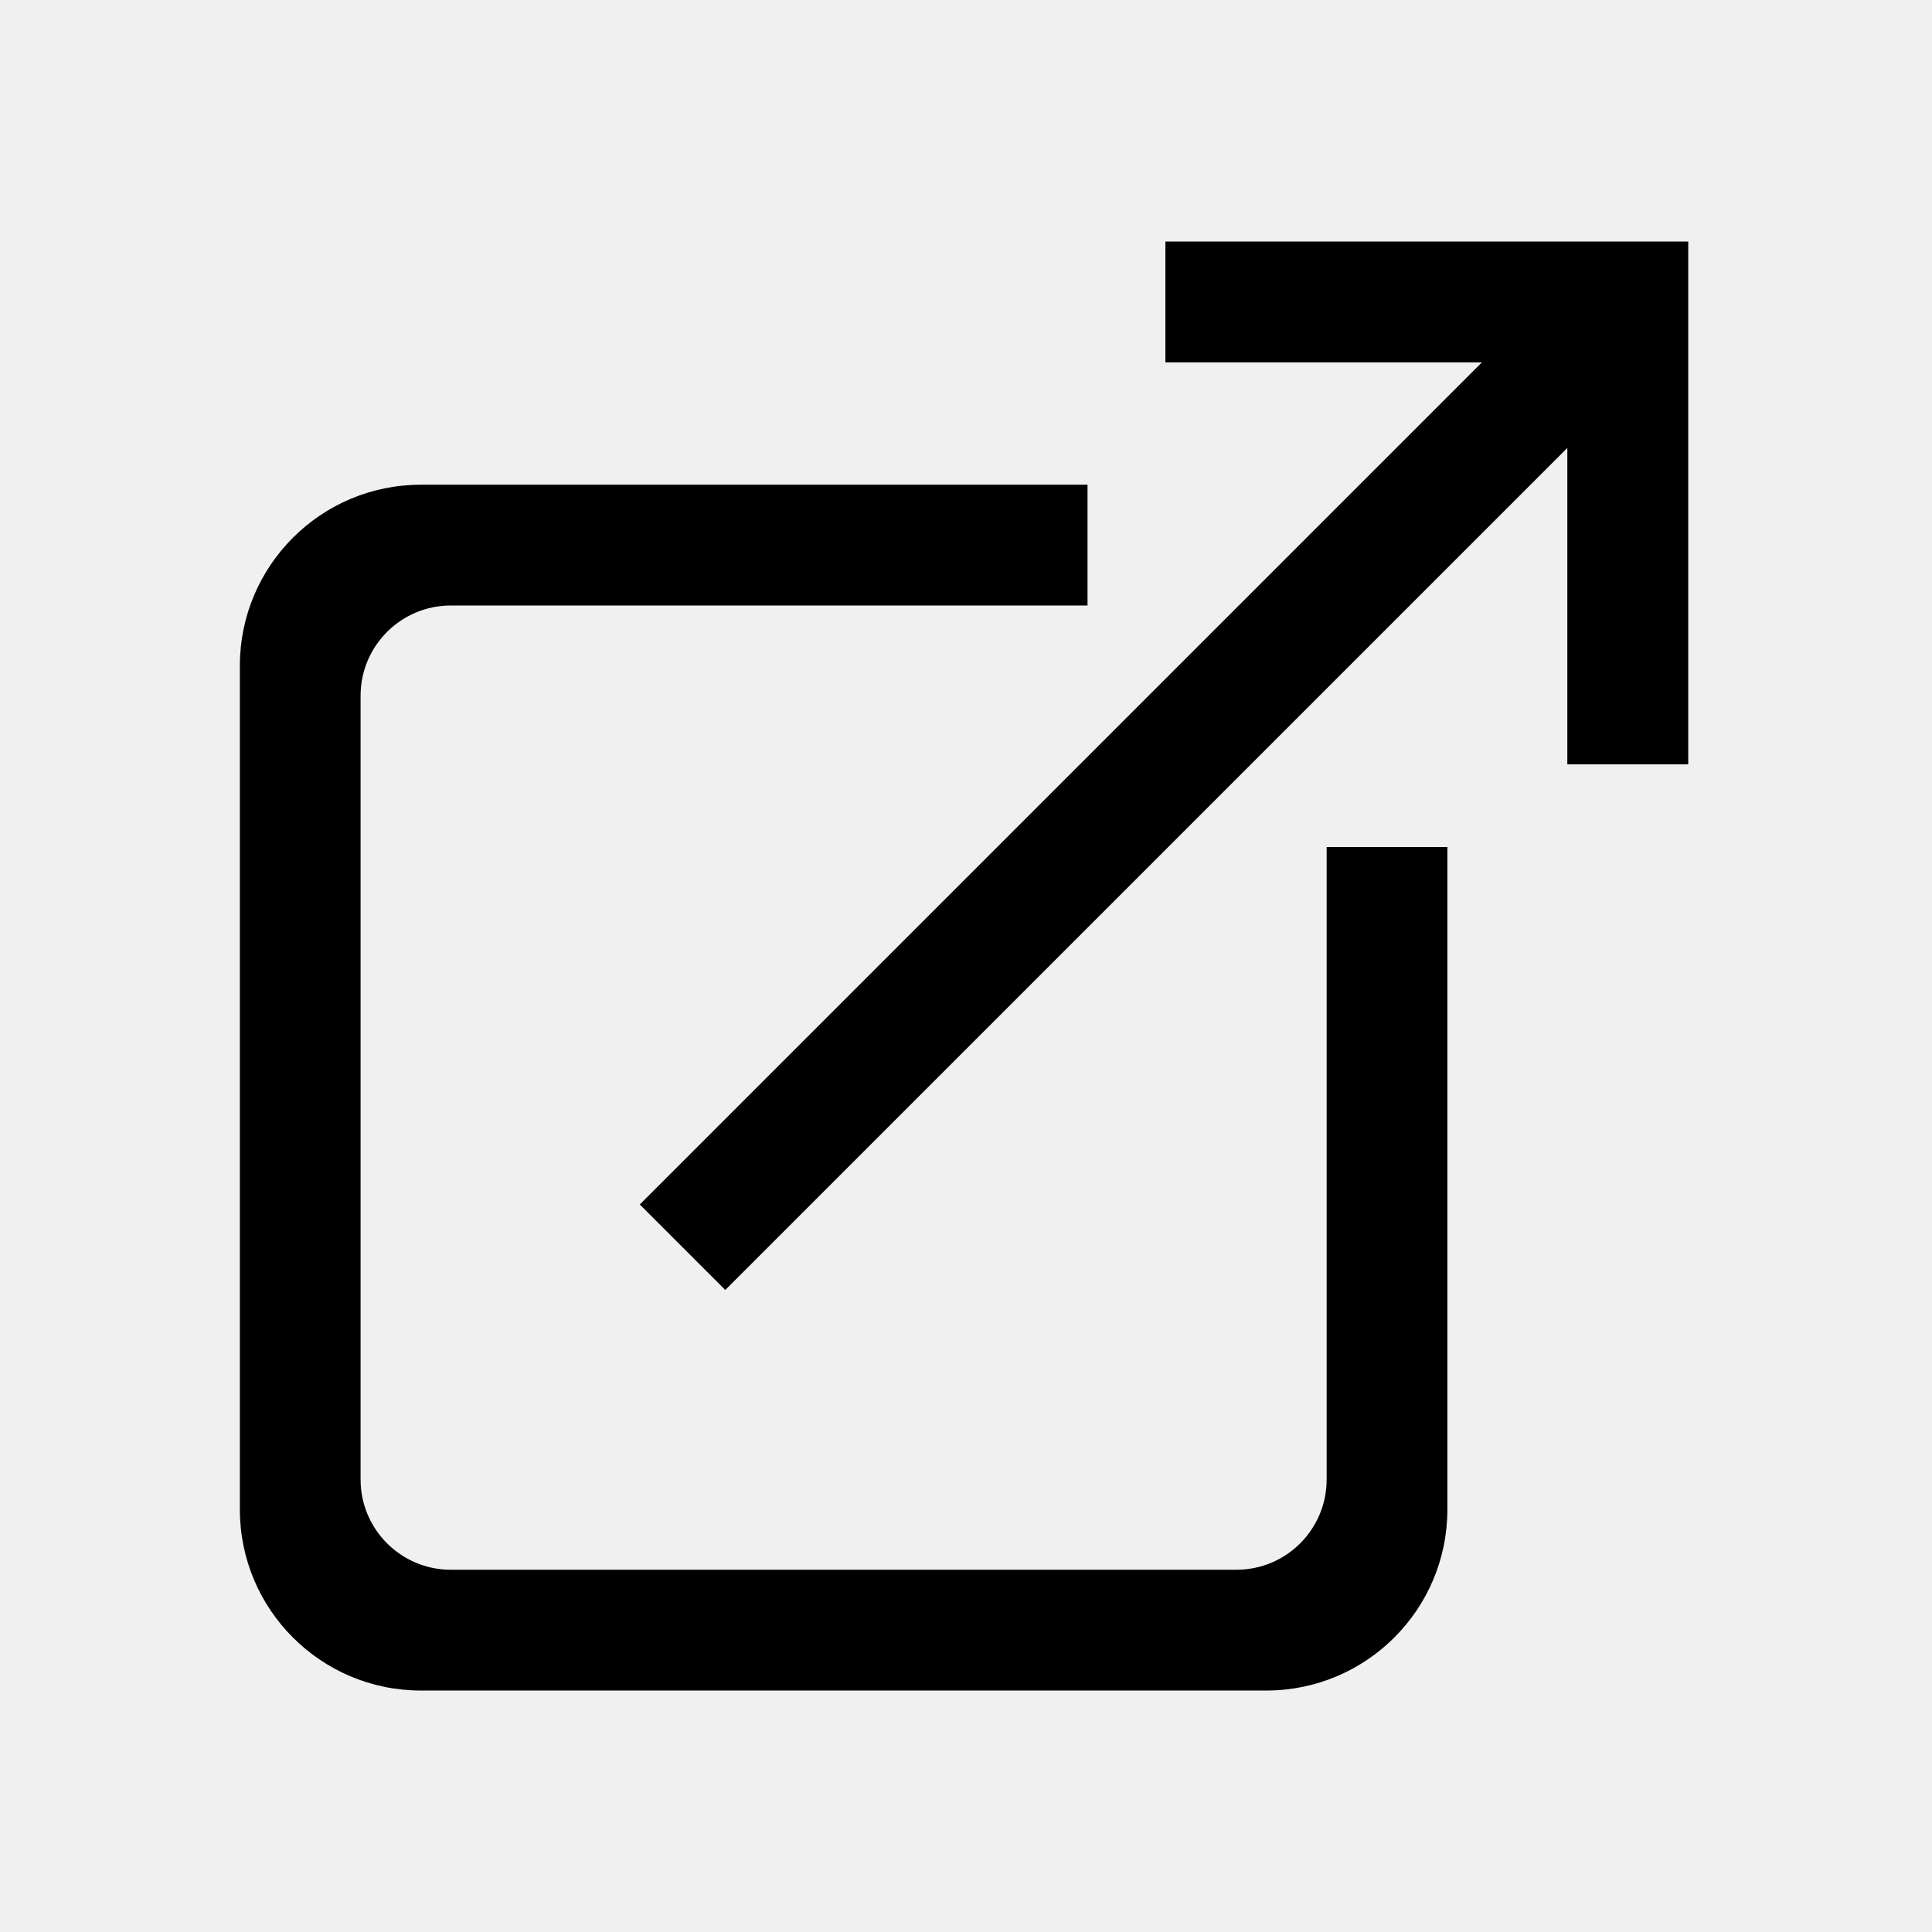
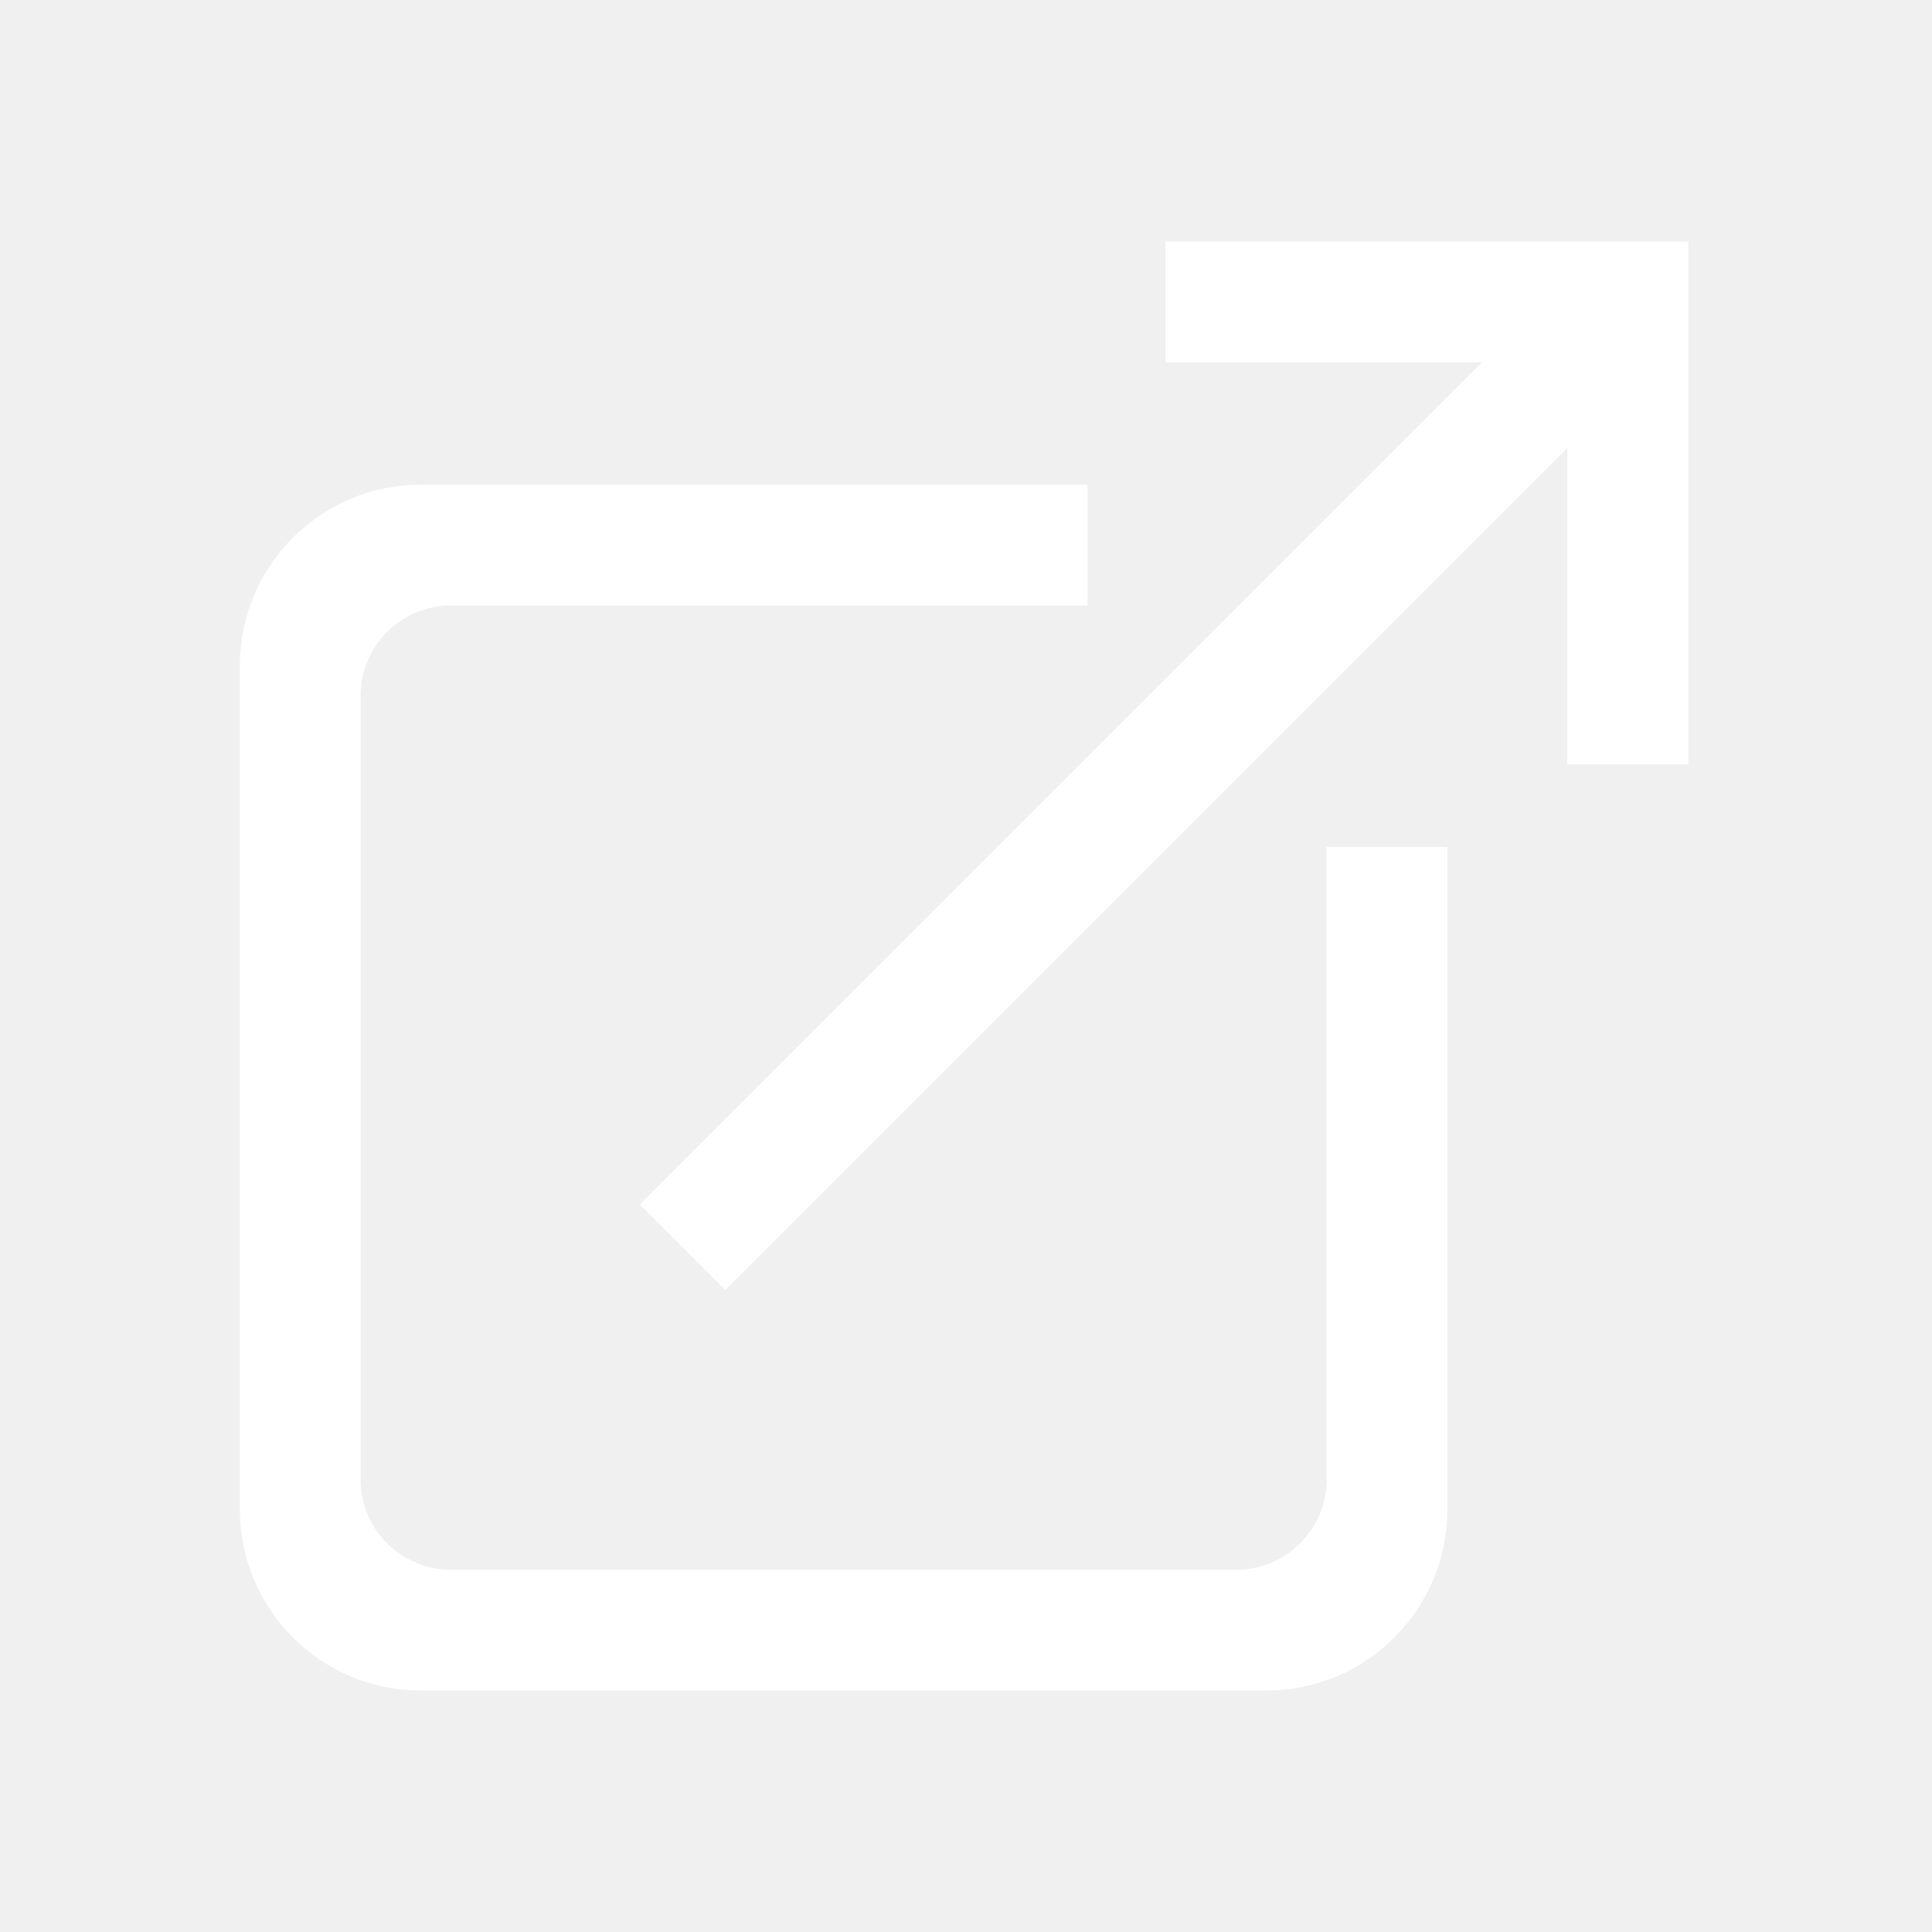
- <svg xmlns="http://www.w3.org/2000/svg" fill="#000000" width="800px" height="800px" viewBox="0 0 64 64" version="1.1" xml:space="preserve" style="fill-rule:evenodd;clip-rule:evenodd;stroke-linejoin:round;stroke-miterlimit:2;">
+ <svg xmlns="http://www.w3.org/2000/svg" fill="#fff" width="800px" height="800px" viewBox="0 0 64 64" version="1.1" xml:space="preserve" style="fill-rule:evenodd;clip-rule:evenodd;stroke-linejoin:round;stroke-miterlimit:2;">
  <rect id="Icons" x="-896" y="0" width="1280" height="800" style="fill:none;" />
  <g id="Icons1">
    <g id="Strike">

</g>
    <g id="H1">

</g>
    <g id="H2">

</g>
    <g id="H3">

</g>
    <g id="list-ul">

</g>
    <g id="hamburger-1">

</g>
    <g id="hamburger-2">

</g>
    <g id="list-ol">

</g>
    <g id="list-task">

</g>
    <g id="trash">

</g>
    <g id="vertical-menu">

</g>
    <g id="horizontal-menu">

</g>
    <g id="sidebar-2">

</g>
    <g id="Pen">

</g>
    <g id="Pen1">

</g>
    <g id="clock">

</g>
    <g id="external-link">
      <path d="M36.026,20.058l-21.092,0c-1.65,0 -2.989,1.339 -2.989,2.989l0,25.964c0,1.65 1.339,2.989 2.989,2.989l26.024,0c1.65,0 2.989,-1.339 2.989,-2.989l0,-20.953l3.999,0l0,21.948c0,3.308 -2.686,5.994 -5.995,5.995l-28.01,0c-3.309,0 -5.995,-2.687 -5.995,-5.995l0,-27.954c0,-3.309 2.686,-5.995 5.995,-5.995l22.085,0l0,4.001Z" />
      <path d="M55.925,25.32l-4.005,0l0,-10.481l-27.894,27.893l-2.832,-2.832l27.895,-27.895l-10.484,0l0,-4.005l17.318,0l0.002,0.001l0,17.319Z" />
    </g>
    <g id="hr">

</g>
    <g id="info">

</g>
    <g id="warning">

</g>
    <g id="plus-circle">

</g>
    <g id="minus-circle">

</g>
    <g id="vue">

</g>
    <g id="cog">

</g>
    <g id="logo">

</g>
    <g id="radio-check">

</g>
    <g id="eye-slash">

</g>
    <g id="eye">

</g>
    <g id="toggle-off">

</g>
    <g id="shredder">

</g>
    <g id="spinner--loading--dots-">

</g>
    <g id="react">

</g>
    <g id="check-selected">

</g>
    <g id="turn-off">

</g>
    <g id="code-block">

</g>
    <g id="user">

</g>
    <g id="coffee-bean">

</g>
    <g id="coffee-beans">
      <g id="coffee-bean1">

</g>
    </g>
    <g id="coffee-bean-filled">

</g>
    <g id="coffee-beans-filled">
      <g id="coffee-bean2">

</g>
    </g>
    <g id="clipboard">

</g>
    <g id="clipboard-paste">

</g>
    <g id="clipboard-copy">

</g>
    <g id="Layer1">

</g>
  </g>
</svg>
